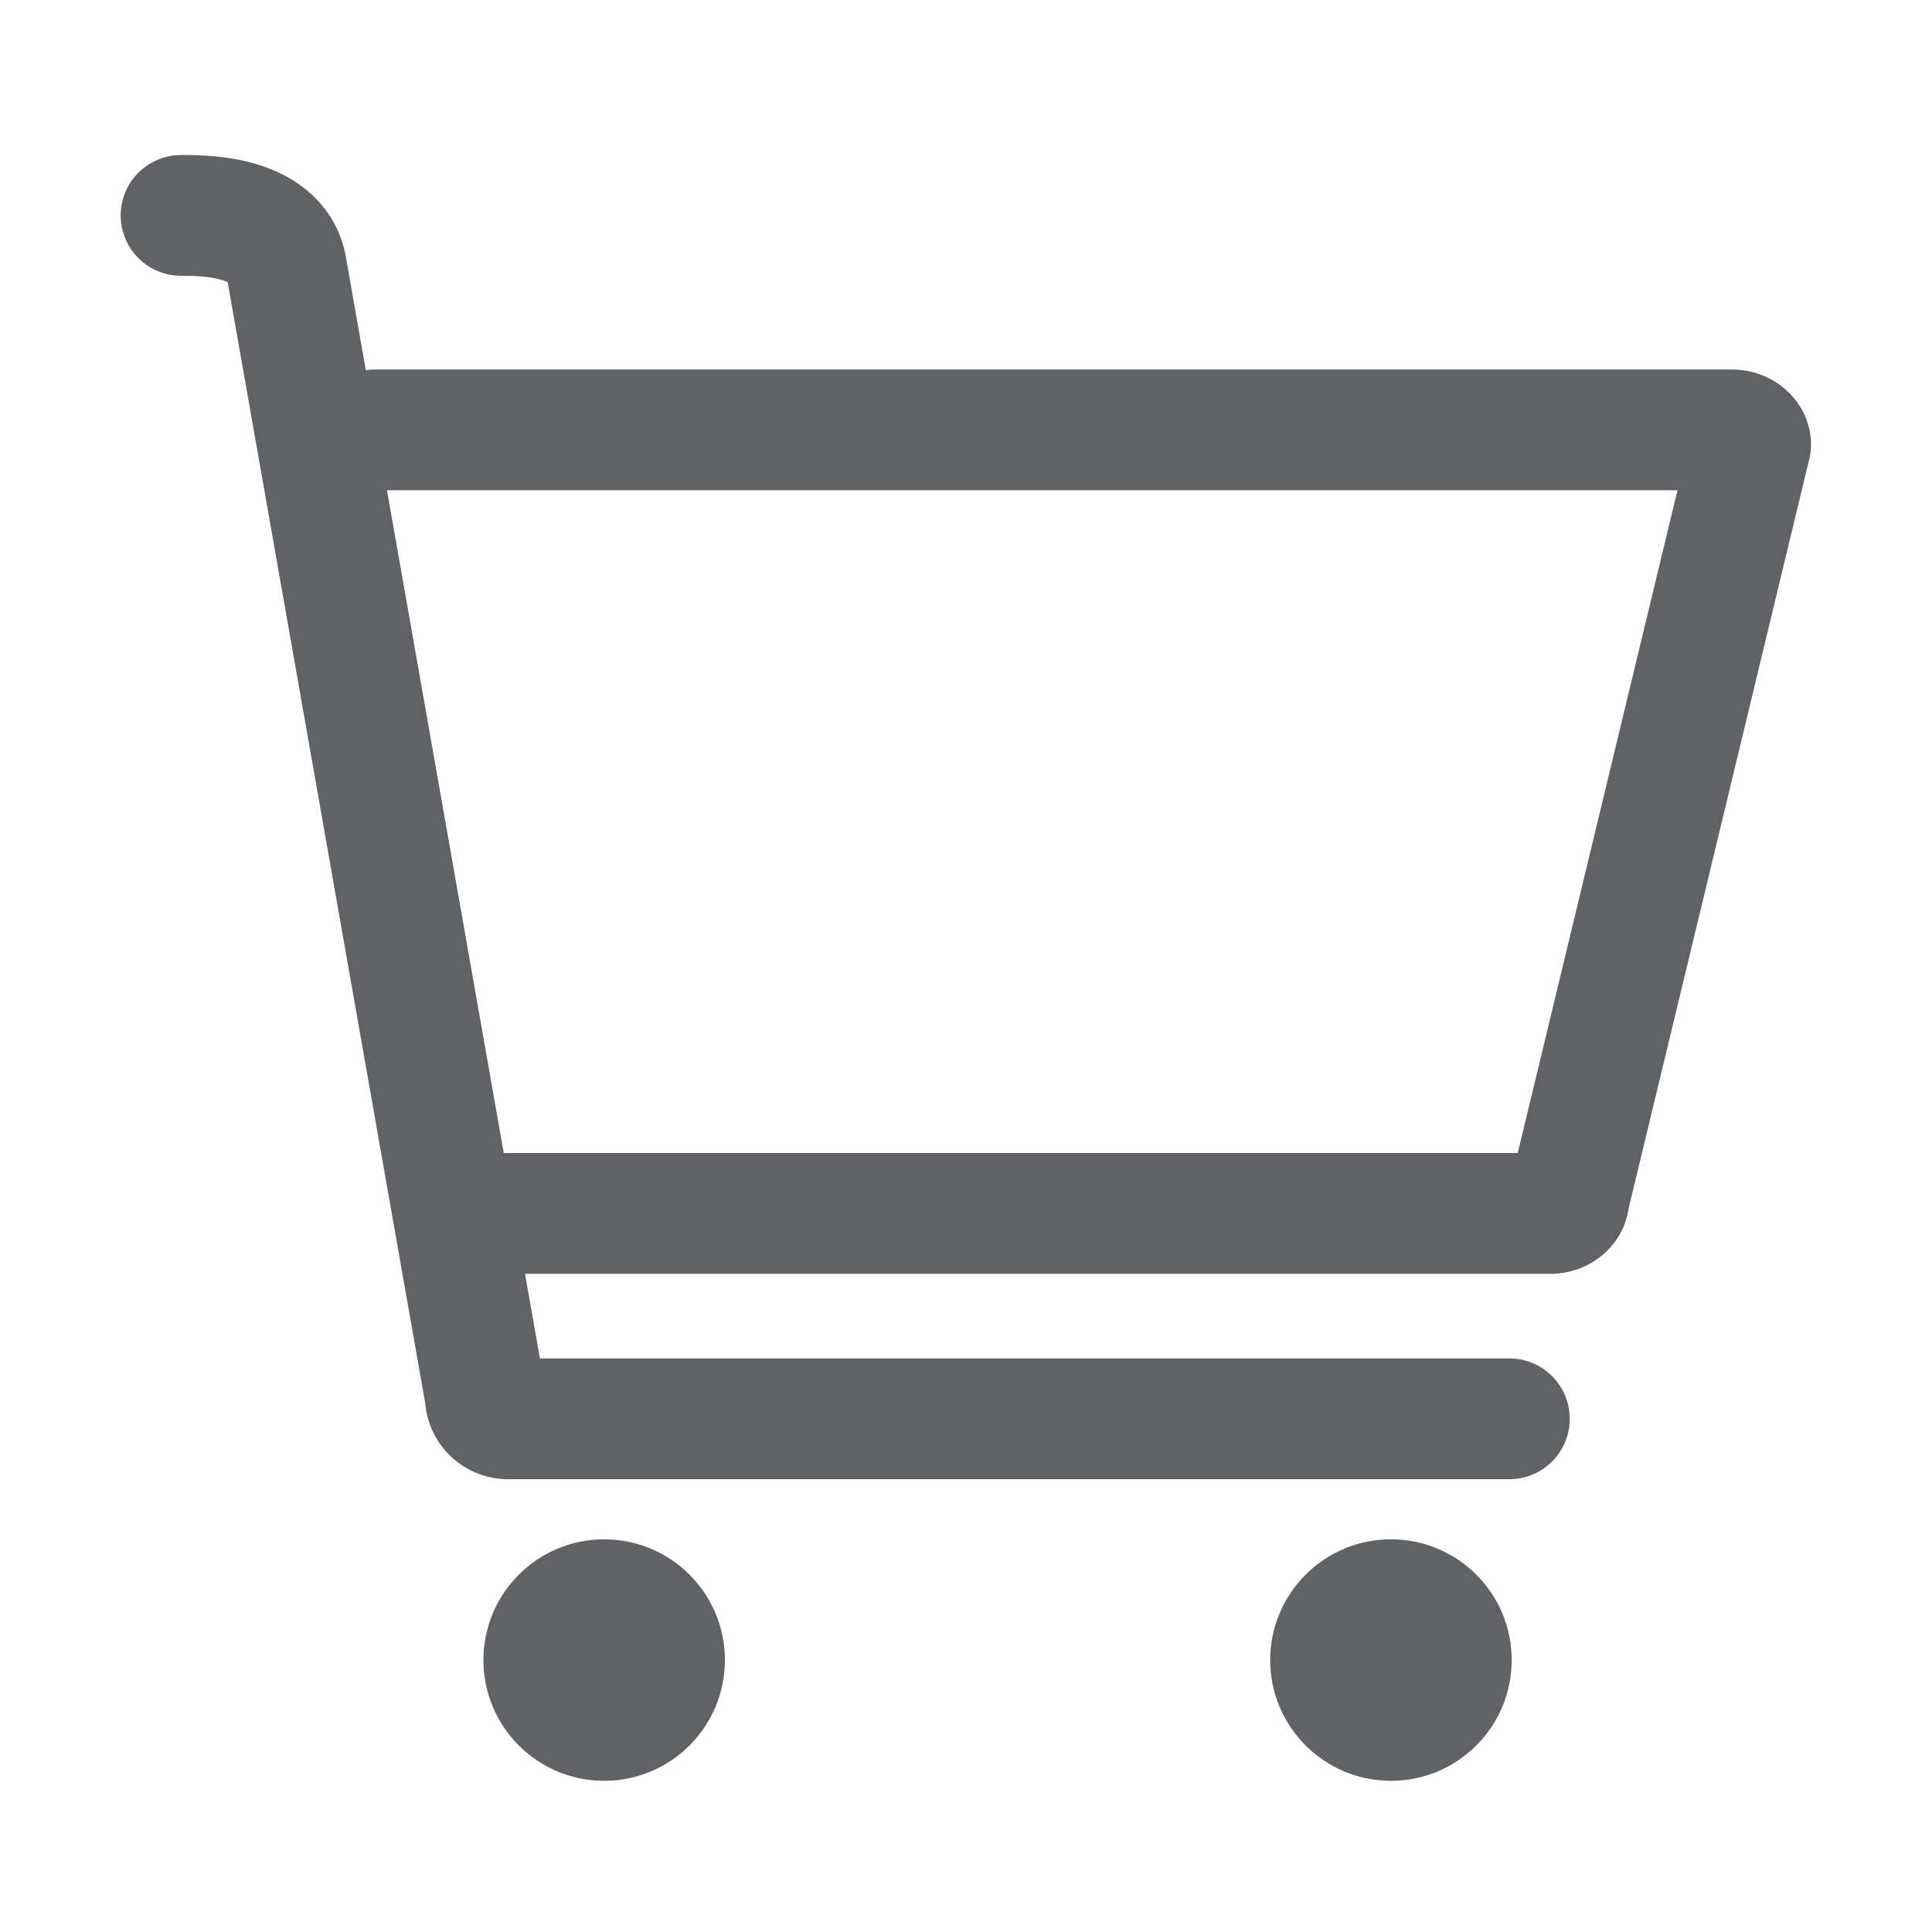
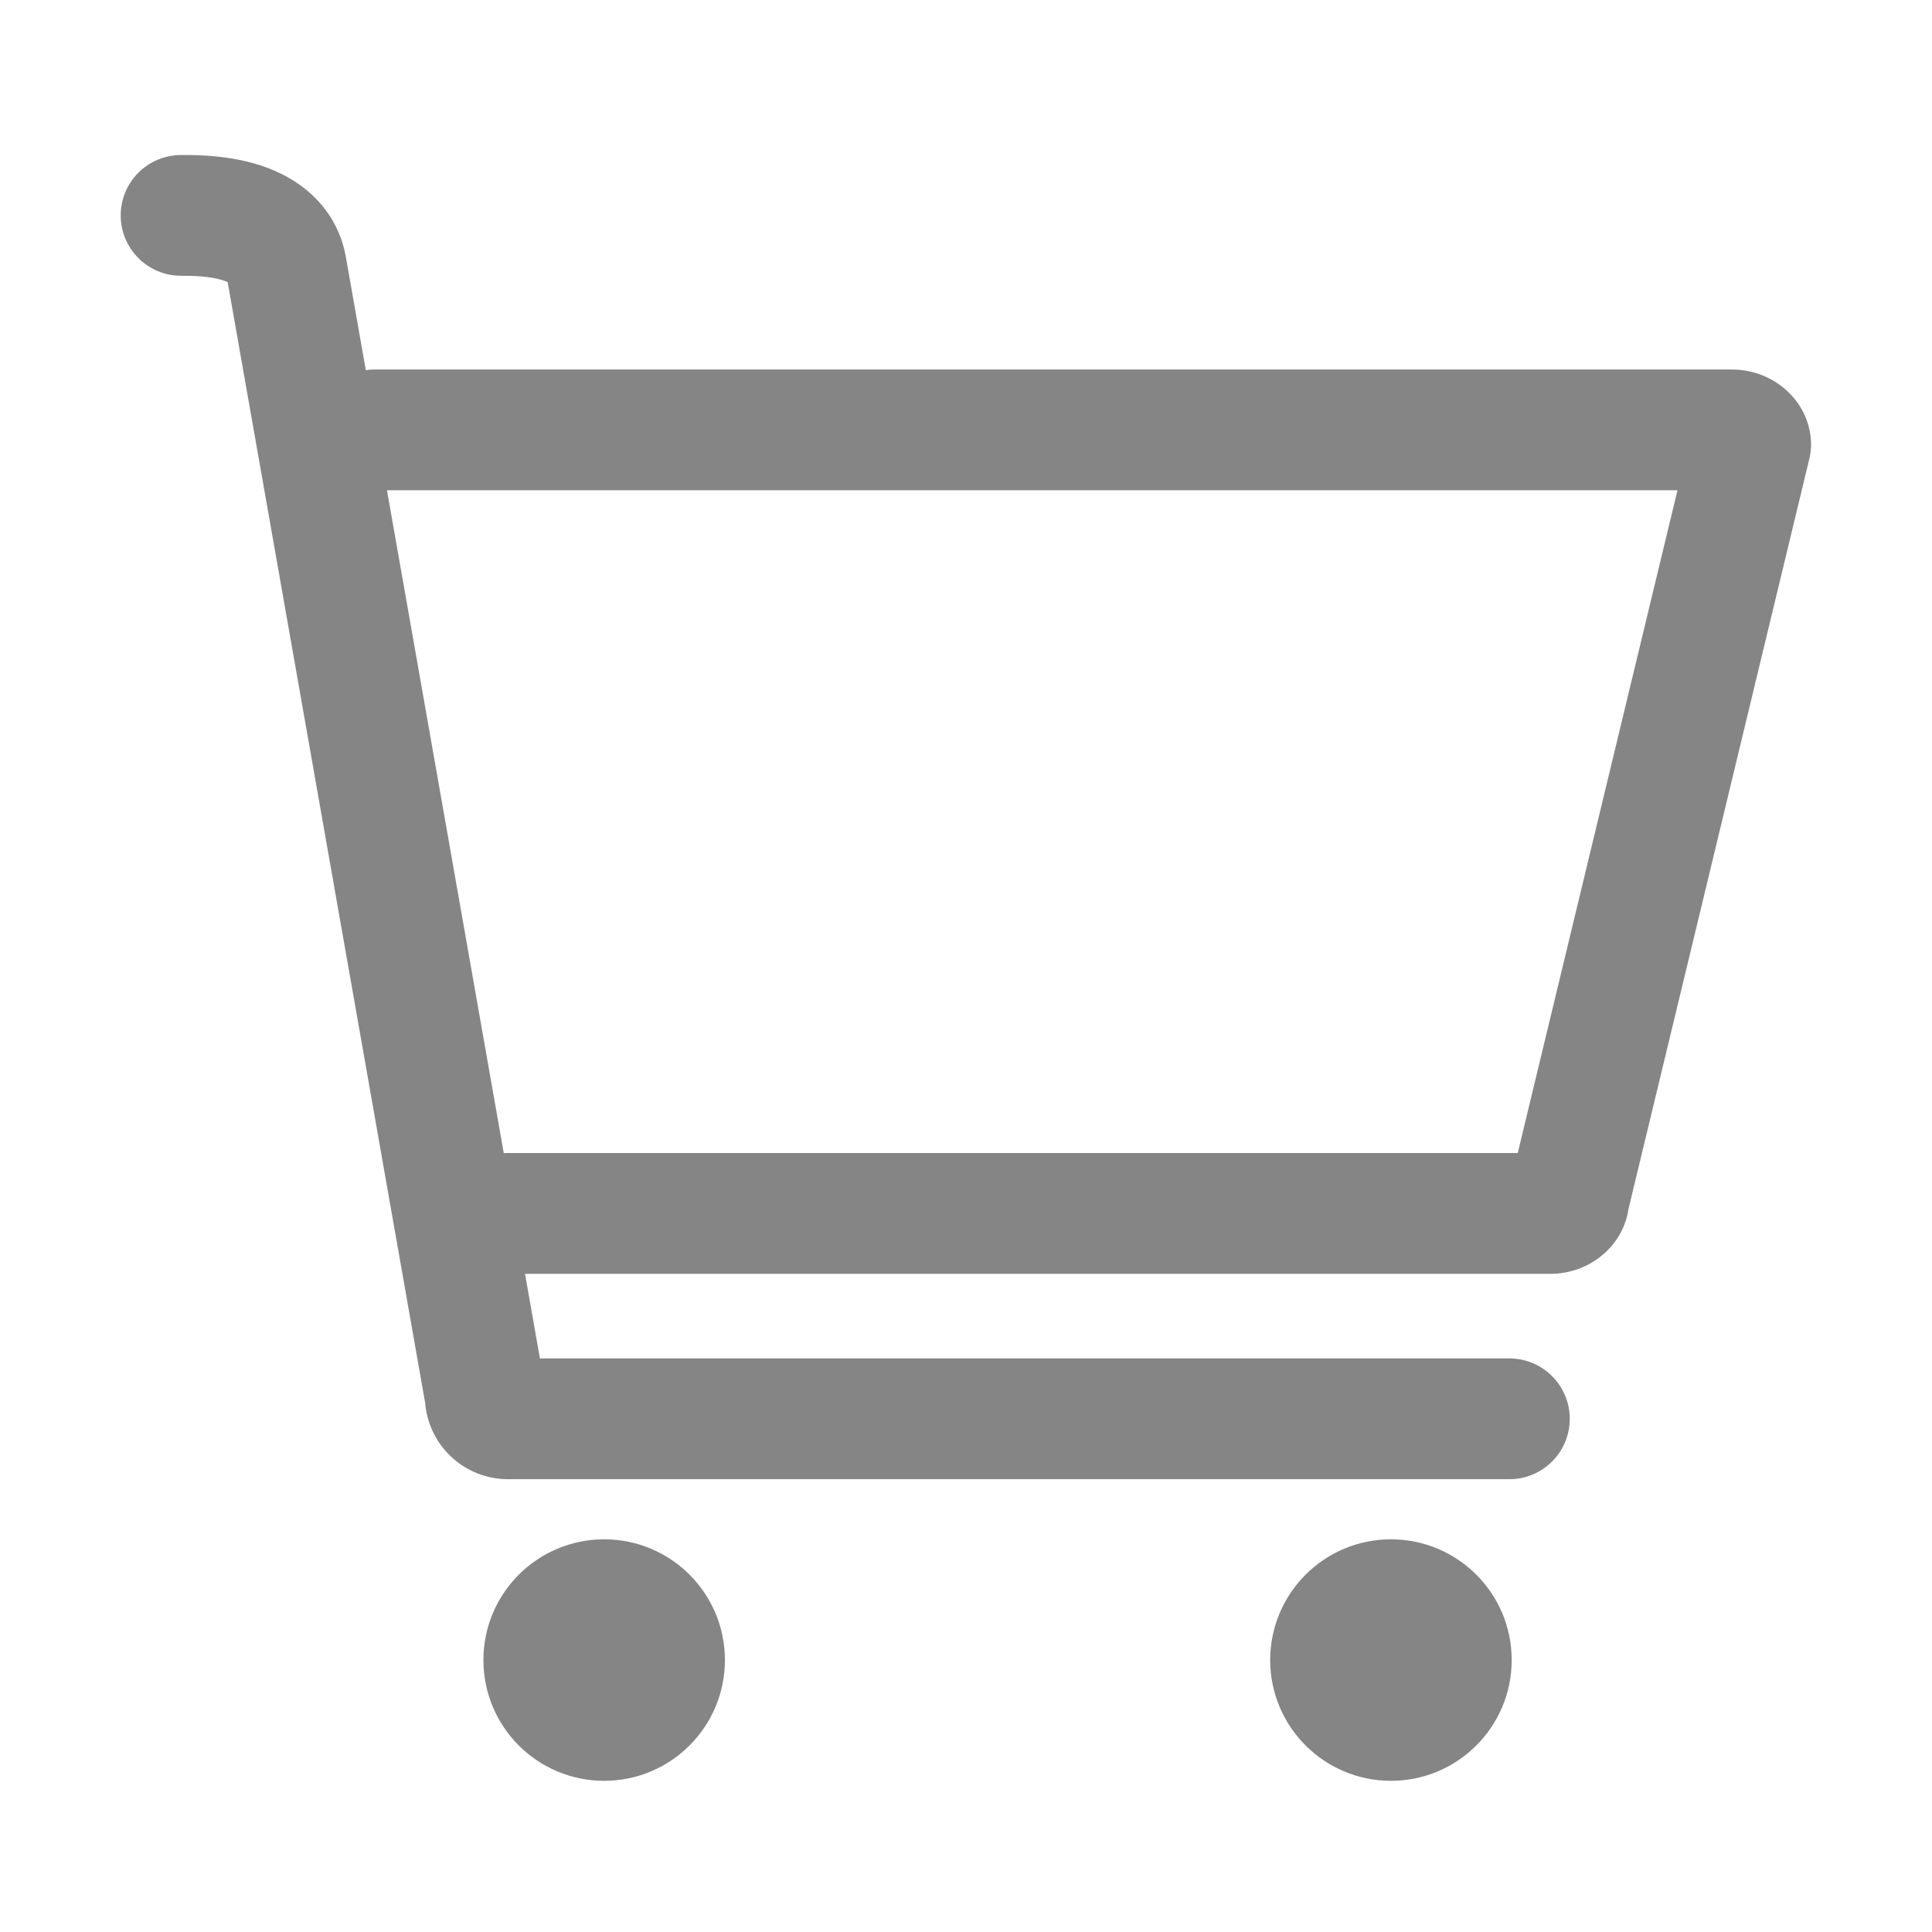
<svg xmlns="http://www.w3.org/2000/svg" t="1571033886972" class="icon" viewBox="0 0 1024 1024" version="1.1" p-id="5558" width="200" height="200">
  <defs>
    <style type="text/css" />
  </defs>
-   <path d="M320.22 879.87m-64 0a64 64 0 1 0 128 0 64 64 0 1 0-128 0Z" p-id="5559" fill="#606266" />
-   <path d="M737.23 879.87m-64 0a64 64 0 1 0 128 0 64 64 0 1 0-128 0Z" p-id="5560" fill="#606266" />
-   <path d="M917.93 195.85H198.37a32.22 32.22 0 0 0-4.48 0.32l-10.69-60.64q-0.08-0.44-0.17-0.88c-3.16-15.39-11.91-28.34-25.3-37.48-15.25-10.4-35.55-15.32-61.92-15a32 32 0 0 0 0.33 64h0.34c14.89-0.16 21.75 2.21 24.19 3.38L225.35 743.6A44.06 44.06 0 0 0 269.2 784H800a32 32 0 0 0 0-64H286.17l-7.9-44.83h543.32c21.19 0 38.75-15 41.54-34.39L959 243.13a32 32 0 0 0 0.89-7.5c-0.04-21.94-18.89-39.78-41.96-39.78z m-113.5 415.28H269.06c-0.69 0-1.37 0-2.05 0.07L205.1 259.85h684z" p-id="5561" fill="#606266" />
+   <path d="M320.22 879.87m-64 0a64 64 0 1 0 128 0 64 64 0 1 0-128 0Z" p-id="5559" fill="#858585" />
+   <path d="M737.23 879.87m-64 0a64 64 0 1 0 128 0 64 64 0 1 0-128 0Z" p-id="5560" fill="#858585" />
+   <path d="M917.93 195.85H198.37a32.22 32.22 0 0 0-4.48 0.32l-10.69-60.64q-0.08-0.44-0.17-0.88c-3.16-15.39-11.91-28.34-25.3-37.48-15.25-10.4-35.55-15.32-61.92-15a32 32 0 0 0 0.33 64h0.34c14.89-0.16 21.75 2.21 24.19 3.38L225.35 743.6A44.06 44.06 0 0 0 269.2 784H800a32 32 0 0 0 0-64H286.17l-7.9-44.83h543.32c21.19 0 38.75-15 41.54-34.39L959 243.13a32 32 0 0 0 0.89-7.5c-0.04-21.94-18.89-39.78-41.96-39.78z m-113.5 415.28H269.06c-0.69 0-1.37 0-2.05 0.07L205.1 259.85h684z" p-id="5561" fill="#858585" />
</svg>
